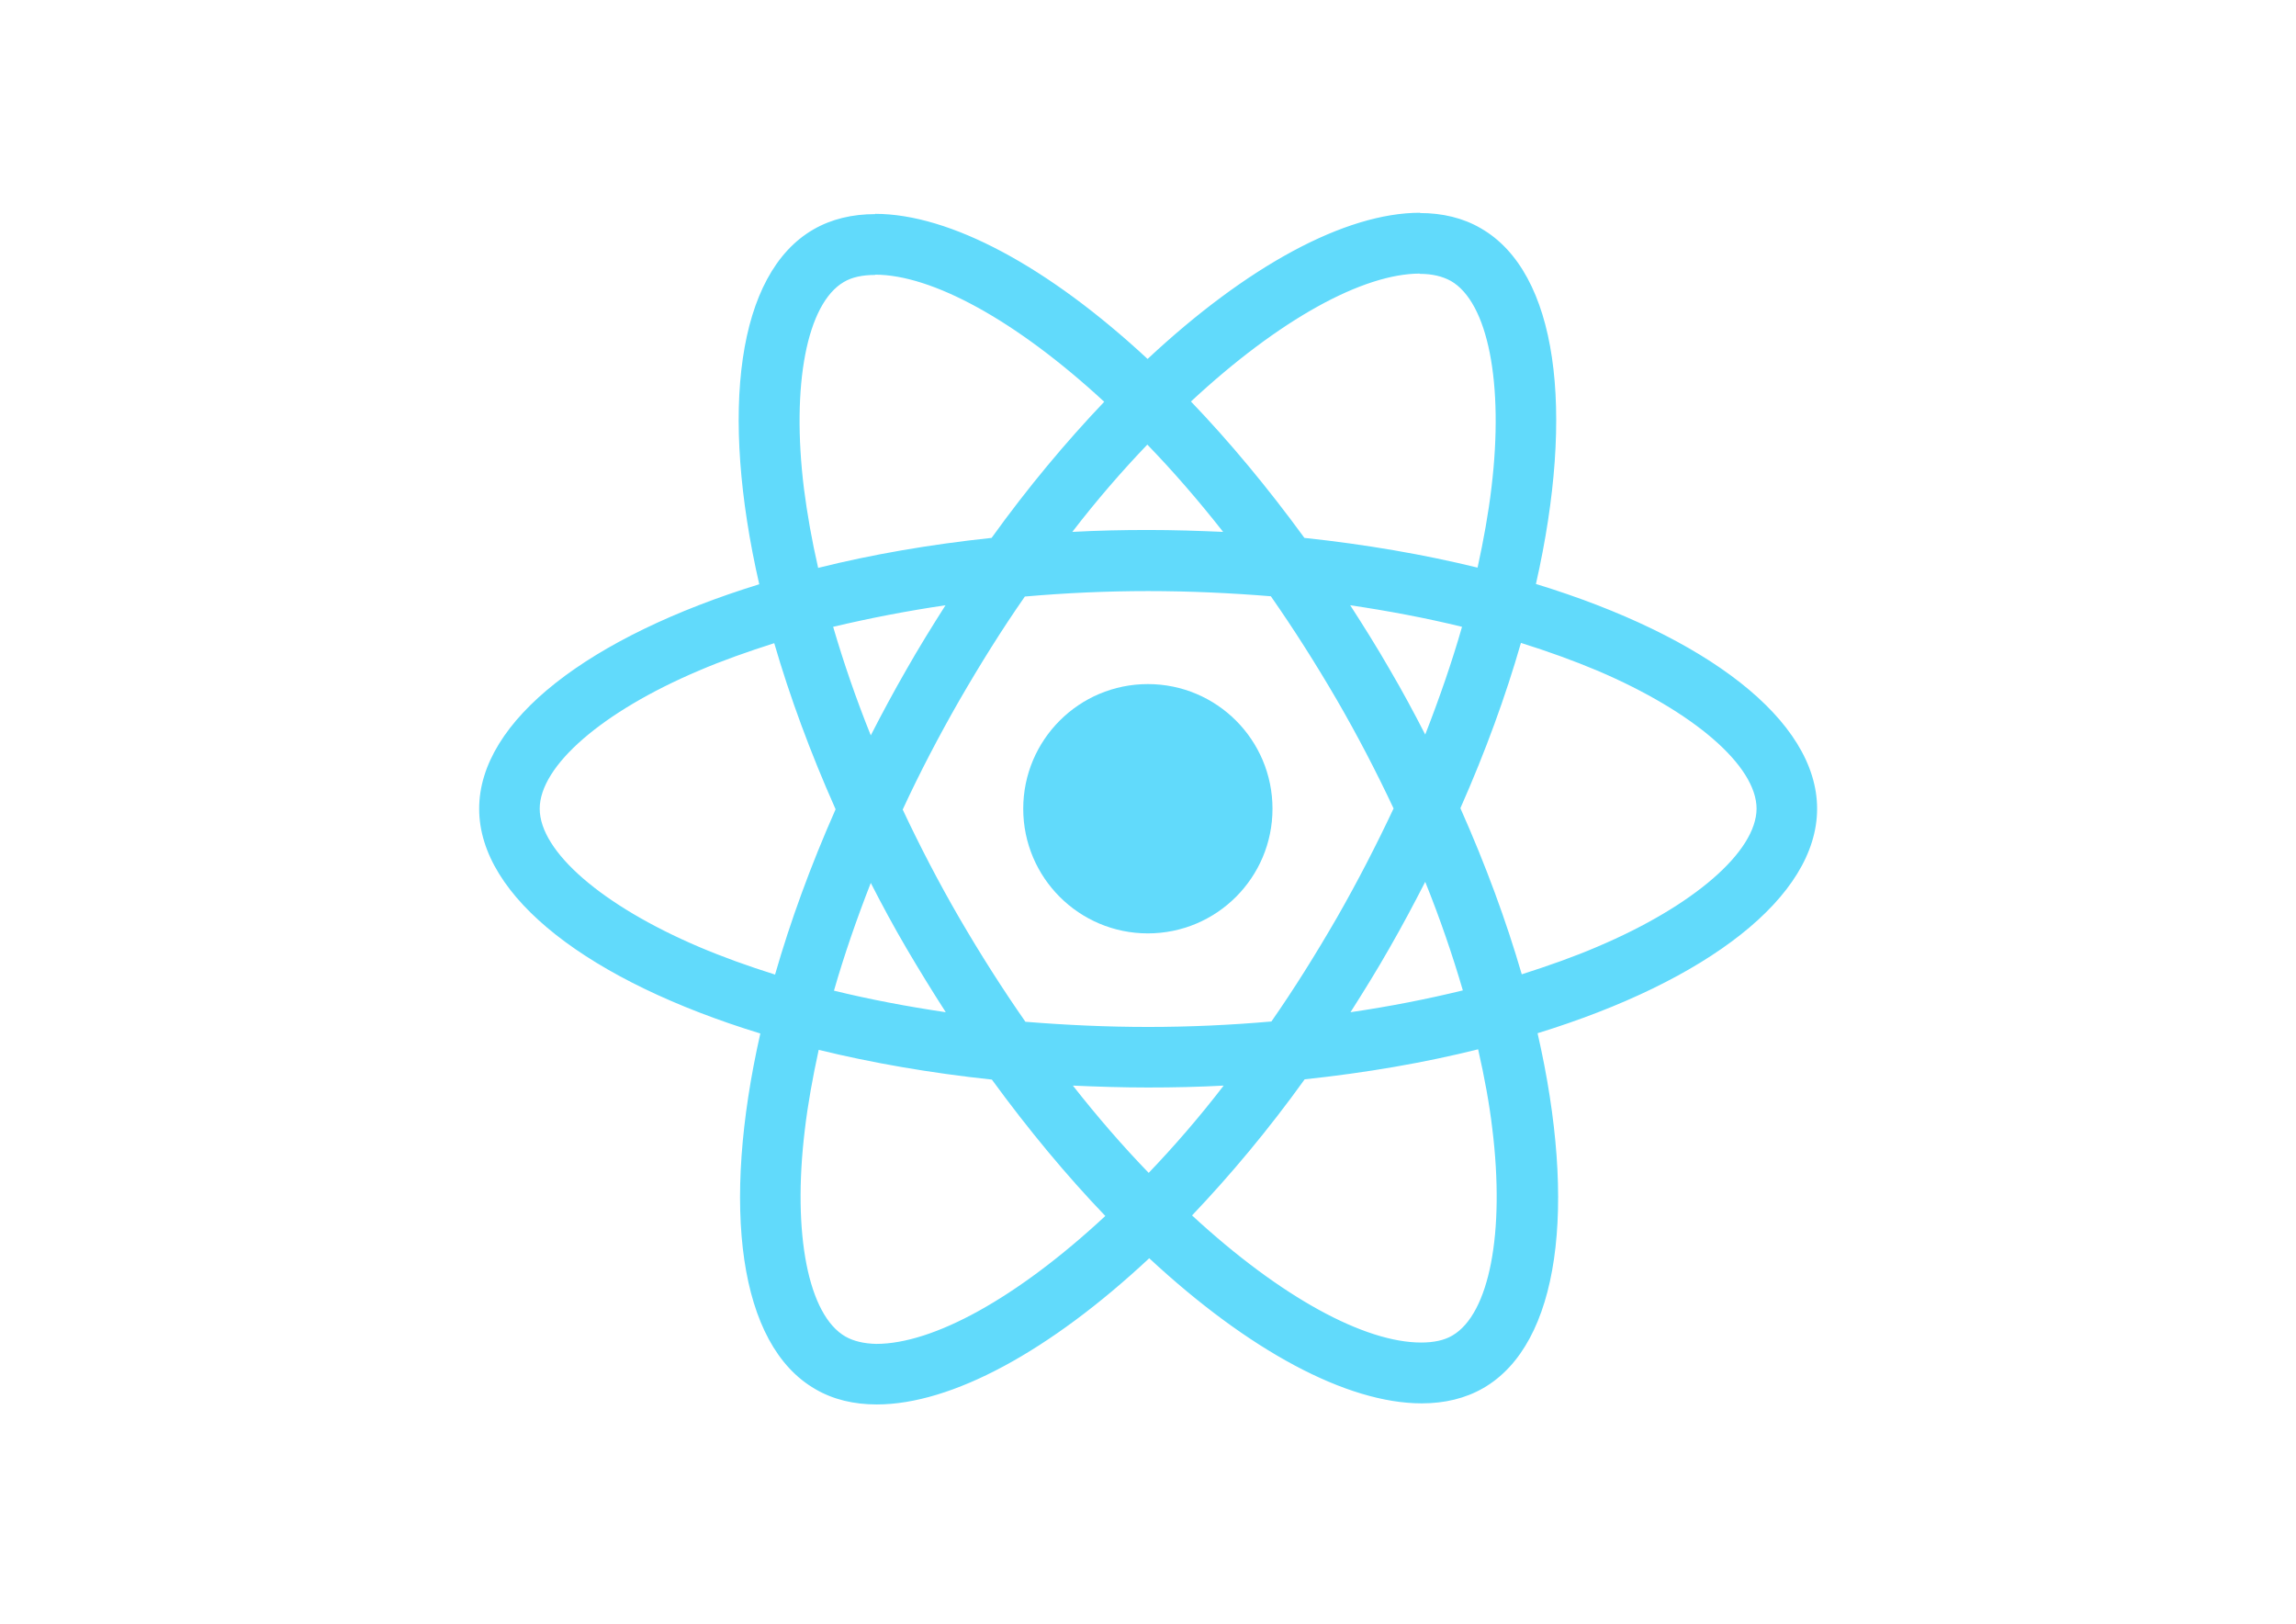
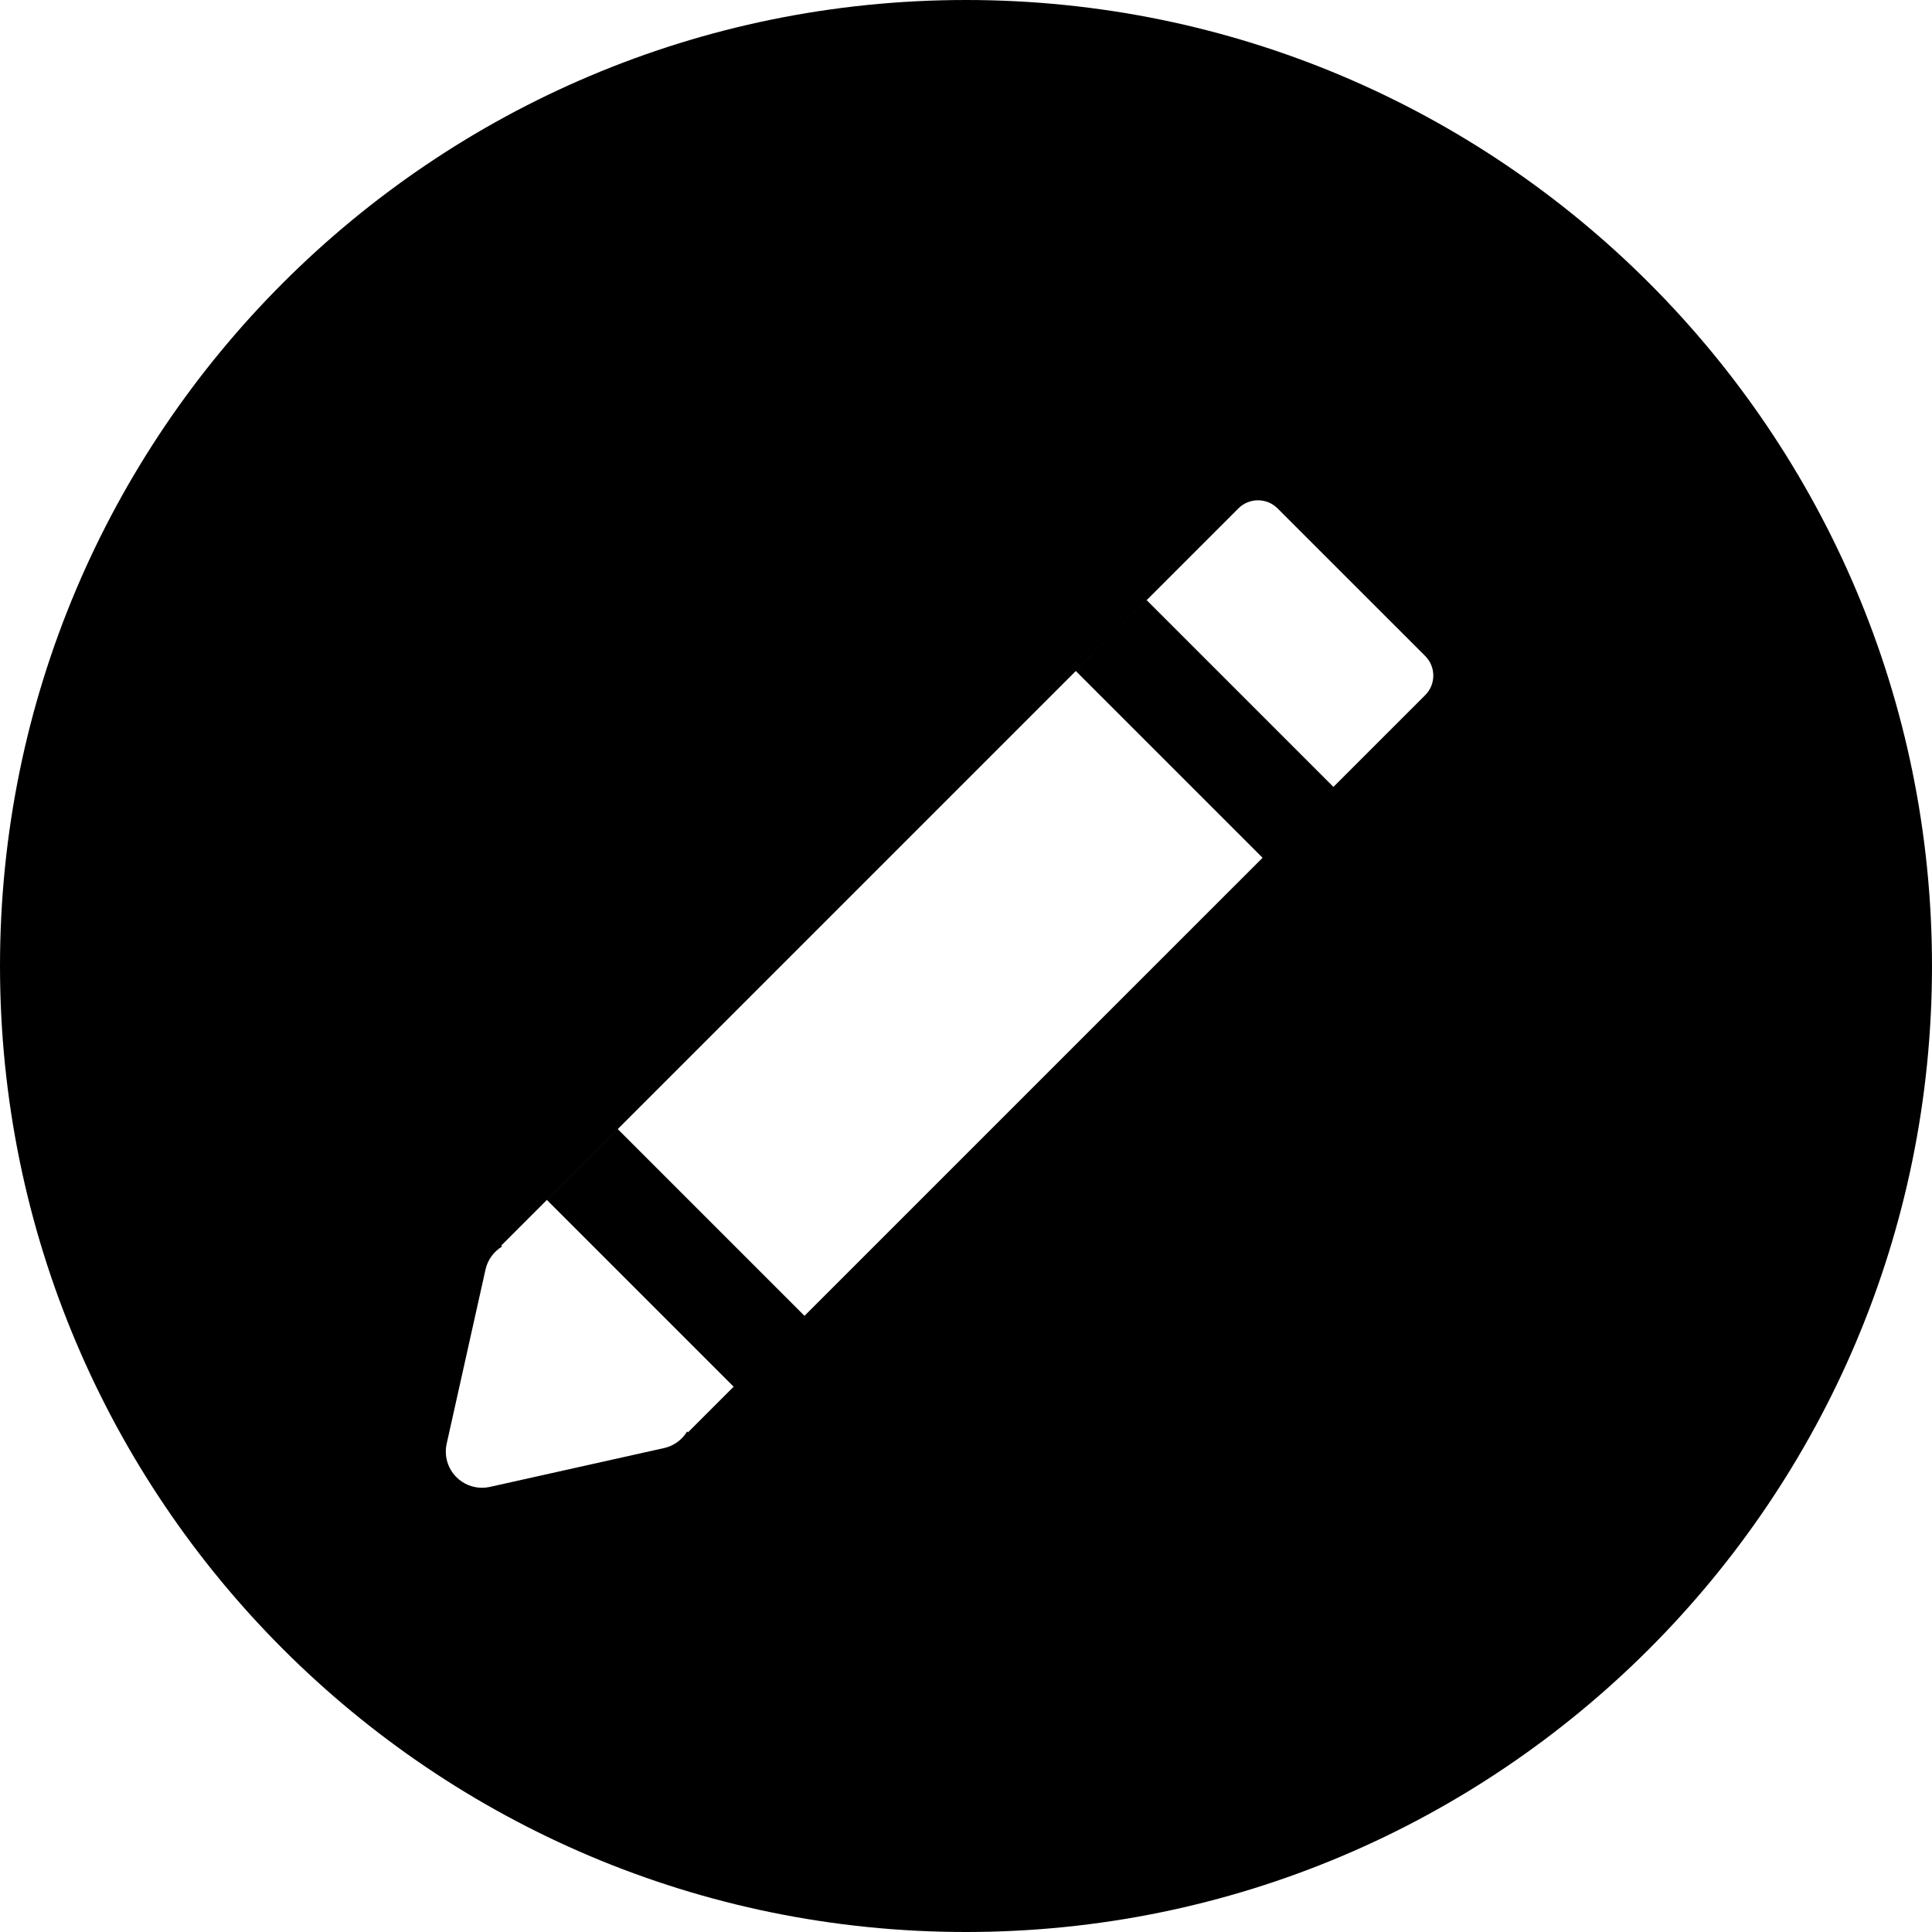
- <svg xmlns="http://www.w3.org/2000/svg" viewBox="0 0 841.9 595.3">
-   <g fill="#61DAFB">
-     <path d="M666.3 296.5c0-32.5-40.7-63.3-103.1-82.4 14.4-63.6 8-114.2-20.2-130.4-6.5-3.8-14.1-5.6-22.4-5.6v22.3c4.6 0 8.3.9 11.4 2.6 13.6 7.8 19.5 37.5 14.9 75.7-1.1 9.4-2.9 19.3-5.1 29.4-19.6-4.8-41-8.5-63.5-10.9-13.5-18.5-27.5-35.3-41.6-50 32.6-30.3 63.2-46.9 84-46.9V78c-27.5 0-63.5 19.6-99.9 53.6-36.4-33.8-72.4-53.2-99.9-53.2v22.3c20.7 0 51.4 16.5 84 46.6-14 14.7-28 31.4-41.3 49.9-22.6 2.4-44 6.1-63.6 11-2.3-10-4-19.7-5.2-29-4.7-38.2 1.1-67.9 14.6-75.8 3-1.8 6.9-2.6 11.5-2.6V78.5c-8.4 0-16 1.8-22.6 5.6-28.1 16.2-34.4 66.7-19.9 130.1-62.2 19.2-102.7 49.9-102.7 82.3 0 32.5 40.7 63.3 103.1 82.4-14.4 63.6-8 114.2 20.2 130.4 6.5 3.8 14.1 5.6 22.5 5.6 27.5 0 63.5-19.6 99.9-53.6 36.4 33.8 72.4 53.2 99.9 53.2 8.4 0 16-1.8 22.6-5.6 28.1-16.2 34.4-66.7 19.9-130.1 62-19.1 102.5-49.9 102.5-82.3zm-130.2-66.7c-3.7 12.9-8.3 26.2-13.5 39.5-4.1-8-8.4-16-13.1-24-4.6-8-9.5-15.8-14.4-23.4 14.2 2.1 27.9 4.7 41 7.9zm-45.8 106.5c-7.8 13.5-15.8 26.3-24.1 38.2-14.9 1.3-30 2-45.2 2-15.1 0-30.2-.7-45-1.9-8.3-11.9-16.4-24.6-24.2-38-7.6-13.1-14.5-26.4-20.8-39.8 6.2-13.4 13.2-26.8 20.7-39.9 7.8-13.5 15.8-26.3 24.1-38.2 14.9-1.3 30-2 45.2-2 15.1 0 30.2.7 45 1.9 8.3 11.9 16.4 24.6 24.2 38 7.6 13.1 14.5 26.4 20.8 39.8-6.3 13.4-13.2 26.8-20.7 39.9zm32.3-13c5.4 13.4 10 26.8 13.8 39.8-13.1 3.2-26.9 5.9-41.2 8 4.9-7.7 9.8-15.6 14.4-23.7 4.6-8 8.9-16.1 13-24.1zM421.2 430c-9.3-9.6-18.6-20.3-27.8-32 9 .4 18.2.7 27.5.7 9.4 0 18.7-.2 27.8-.7-9 11.7-18.3 22.4-27.5 32zm-74.4-58.9c-14.2-2.1-27.9-4.7-41-7.9 3.7-12.9 8.3-26.2 13.5-39.5 4.1 8 8.4 16 13.1 24 4.7 8 9.5 15.8 14.4 23.4zM420.7 163c9.3 9.6 18.6 20.3 27.8 32-9-.4-18.2-.7-27.5-.7-9.4 0-18.7.2-27.8.7 9-11.7 18.3-22.4 27.5-32zm-74 58.9c-4.9 7.7-9.8 15.6-14.4 23.7-4.6 8-8.9 16-13 24-5.4-13.4-10-26.8-13.8-39.8 13.1-3.1 26.9-5.8 41.2-7.9zm-90.5 125.2c-35.4-15.1-58.3-34.9-58.3-50.6 0-15.7 22.9-35.6 58.3-50.6 8.6-3.7 18-7 27.7-10.1 5.7 19.6 13.2 40 22.5 60.9-9.2 20.8-16.6 41.1-22.2 60.6-9.9-3.1-19.3-6.5-28-10.2zM310 490c-13.6-7.8-19.5-37.5-14.9-75.7 1.1-9.4 2.9-19.3 5.1-29.4 19.6 4.8 41 8.5 63.5 10.9 13.5 18.5 27.5 35.3 41.6 50-32.6 30.3-63.2 46.9-84 46.9-4.5-.1-8.3-1-11.3-2.7zm237.2-76.2c4.7 38.2-1.1 67.9-14.6 75.8-3 1.8-6.9 2.6-11.5 2.6-20.7 0-51.4-16.5-84-46.6 14-14.7 28-31.4 41.3-49.9 22.6-2.4 44-6.1 63.6-11 2.3 10.1 4.1 19.8 5.2 29.1zm38.5-66.7c-8.6 3.7-18 7-27.7 10.1-5.7-19.6-13.2-40-22.5-60.9 9.2-20.8 16.6-41.1 22.2-60.6 9.9 3.1 19.3 6.5 28.1 10.2 35.4 15.1 58.3 34.9 58.3 50.6-.1 15.7-23 35.6-58.4 50.6zM320.8 78.4z" />
-     <circle cx="420.9" cy="296.5" r="45.7" />
-     <path d="M520.5 78.1z" />
+ <svg xmlns="http://www.w3.org/2000/svg" version="1.1" id="Layer_1" x="0px" y="0px" viewBox="0 0 300 300" style="enable-background:new 0 0 300 300;" xml:space="preserve">
+   <g>
+     <g>
+       <path d="M149.996,0C67.157,0,0.001,67.161,0.001,149.997S67.157,300,149.996,300s150.003-67.163,150.003-150.003    S232.835,0,149.996,0z M221.302,107.945l-14.247,14.247l-29.001-28.999l-11.002,11.002l29.001,29.001l-71.132,71.126    l-28.999-28.996L84.92,186.328l28.999,28.999l-7.088,7.088l-0.135-0.135c-0.786,1.294-2.064,2.238-3.582,2.575l-27.043,6.03    c-0.405,0.091-0.817,0.135-1.224,0.135c-1.476,0-2.91-0.581-3.973-1.647c-1.364-1.359-1.932-3.322-1.512-5.203l6.027-27.035    c0.34-1.517,1.286-2.798,2.578-3.582l-0.137-0.137L192.3,78.941c1.678-1.675,4.404-1.675,6.082,0.005l22.922,22.917    C222.982,103.541,222.982,106.267,221.302,107.945z" />
+     </g>
  </g>
+   <g>
+ </g>
+   <g>
+ </g>
+   <g>
+ </g>
+   <g>
+ </g>
+   <g>
+ </g>
+   <g>
+ </g>
+   <g>
+ </g>
+   <g>
+ </g>
+   <g>
+ </g>
+   <g>
+ </g>
+   <g>
+ </g>
+   <g>
+ </g>
+   <g>
+ </g>
+   <g>
+ </g>
+   <g>
+ </g>
</svg>
